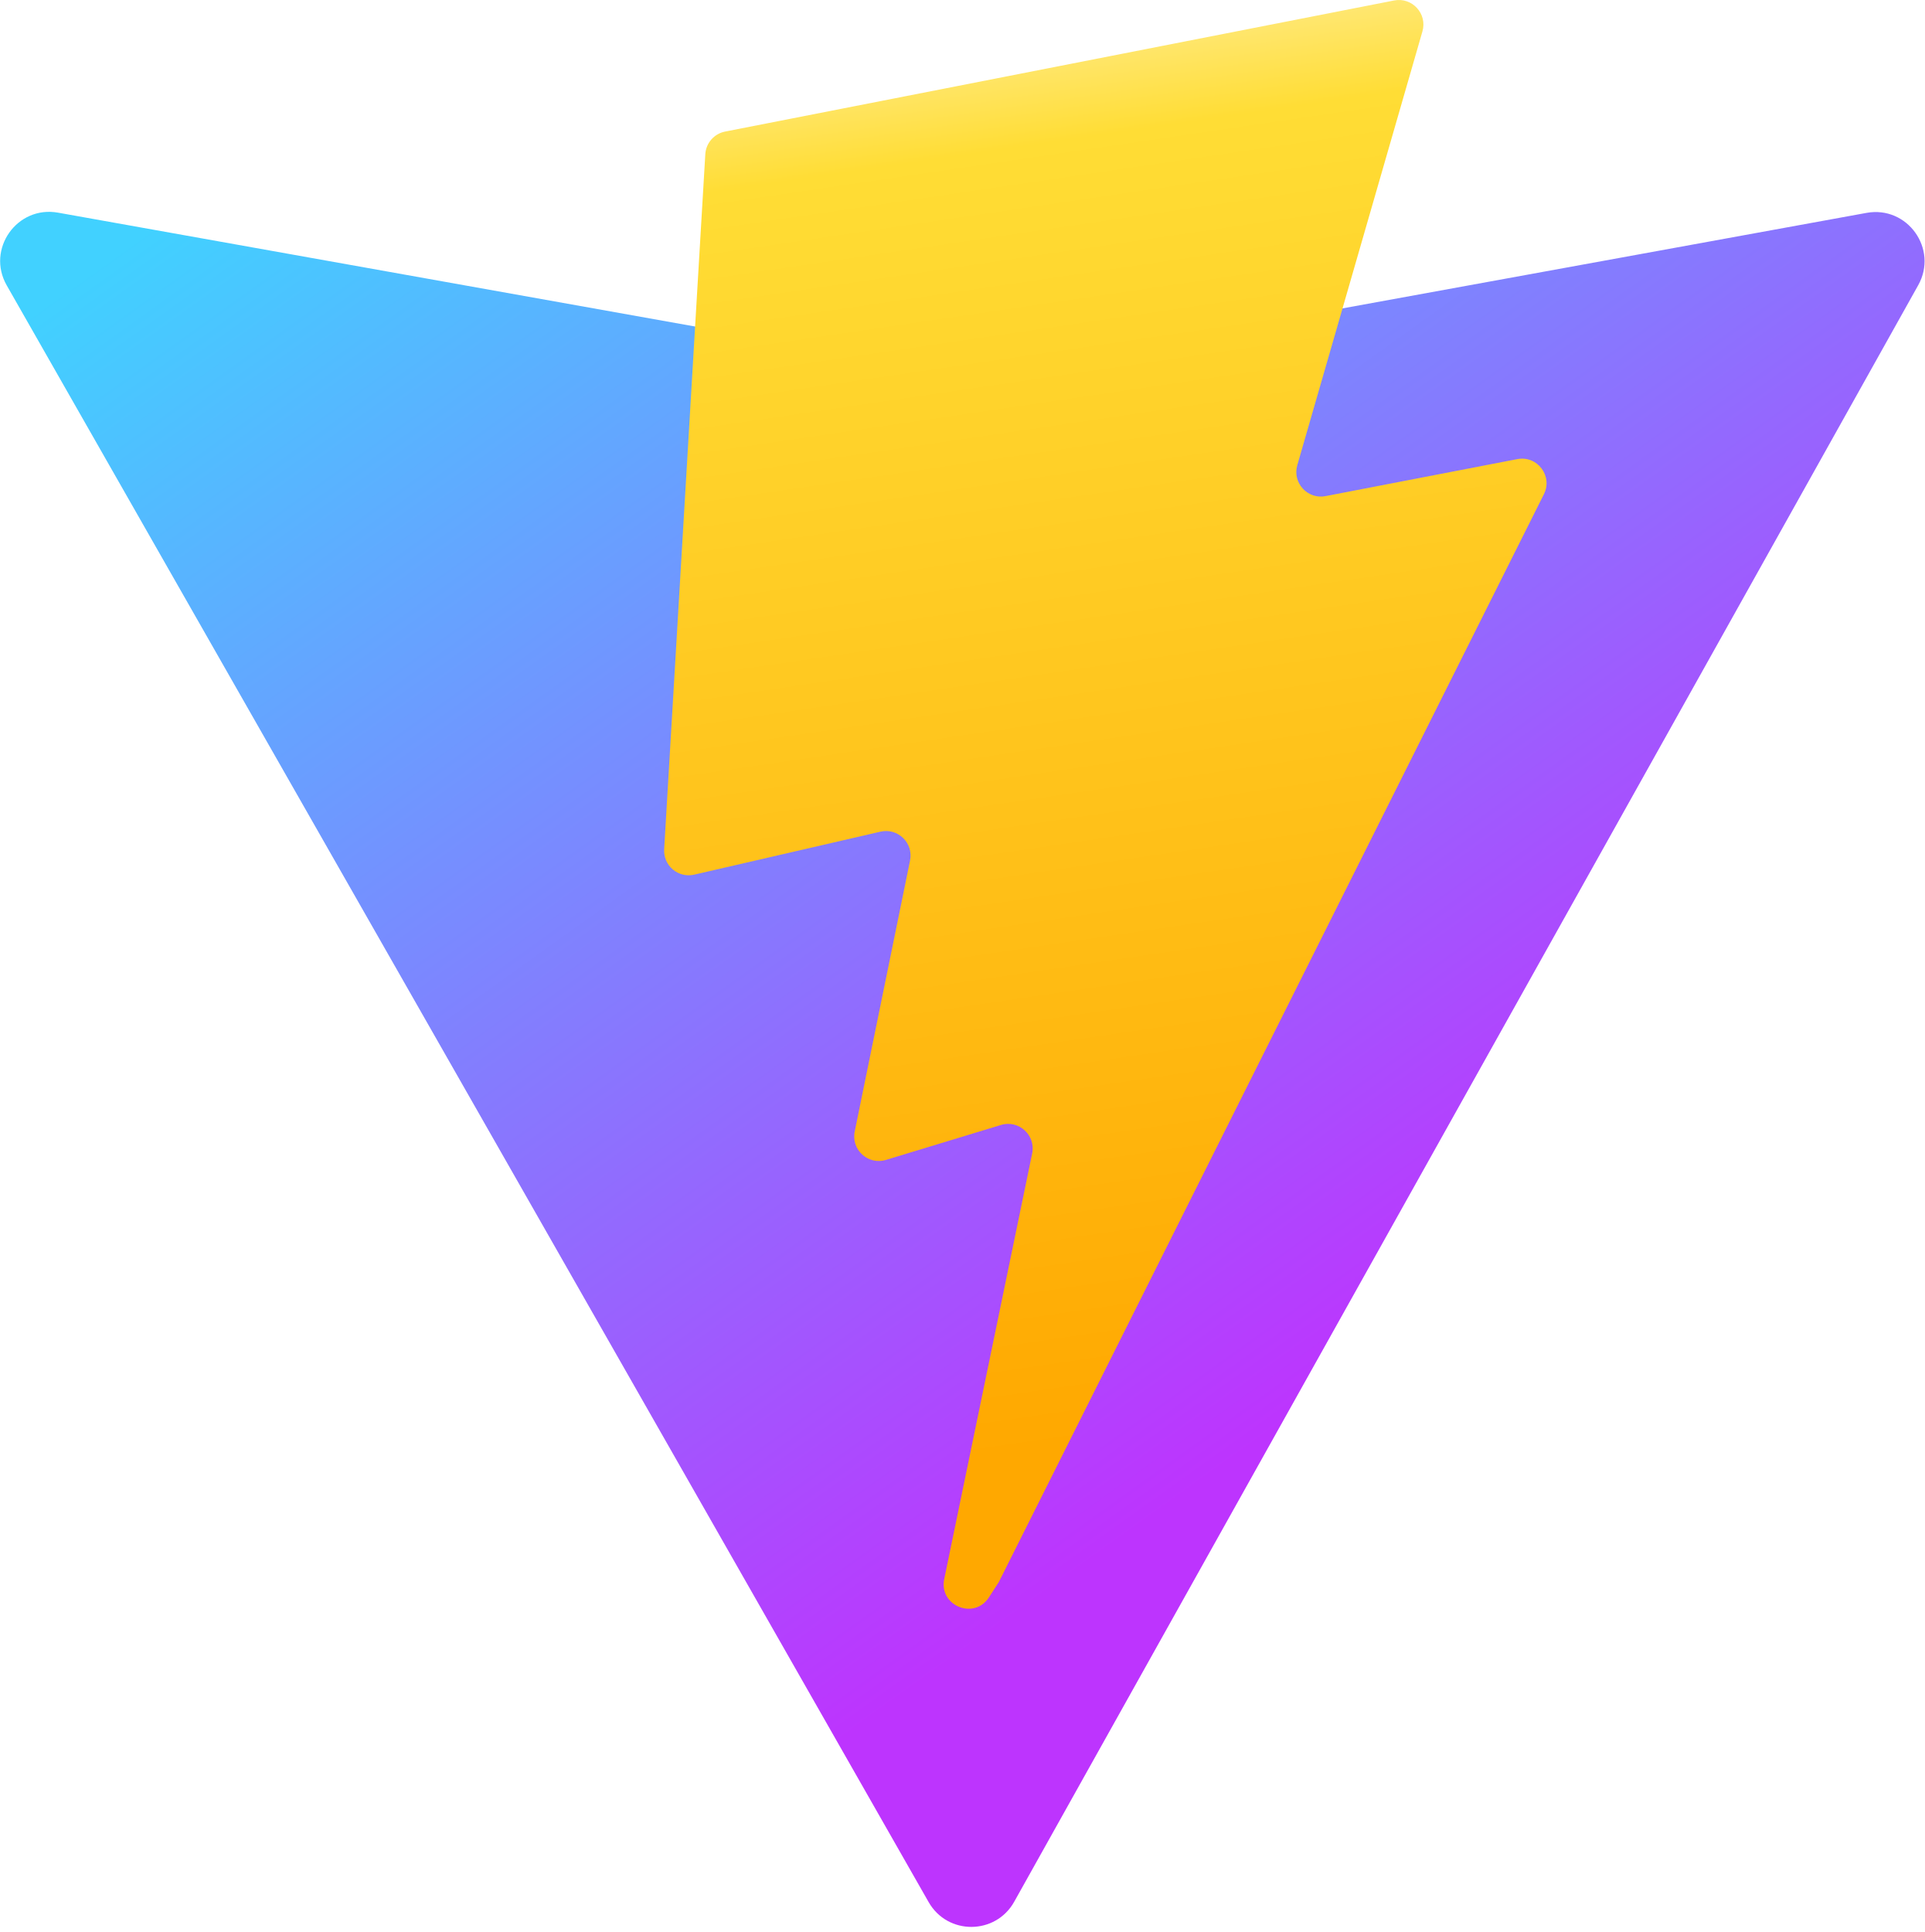
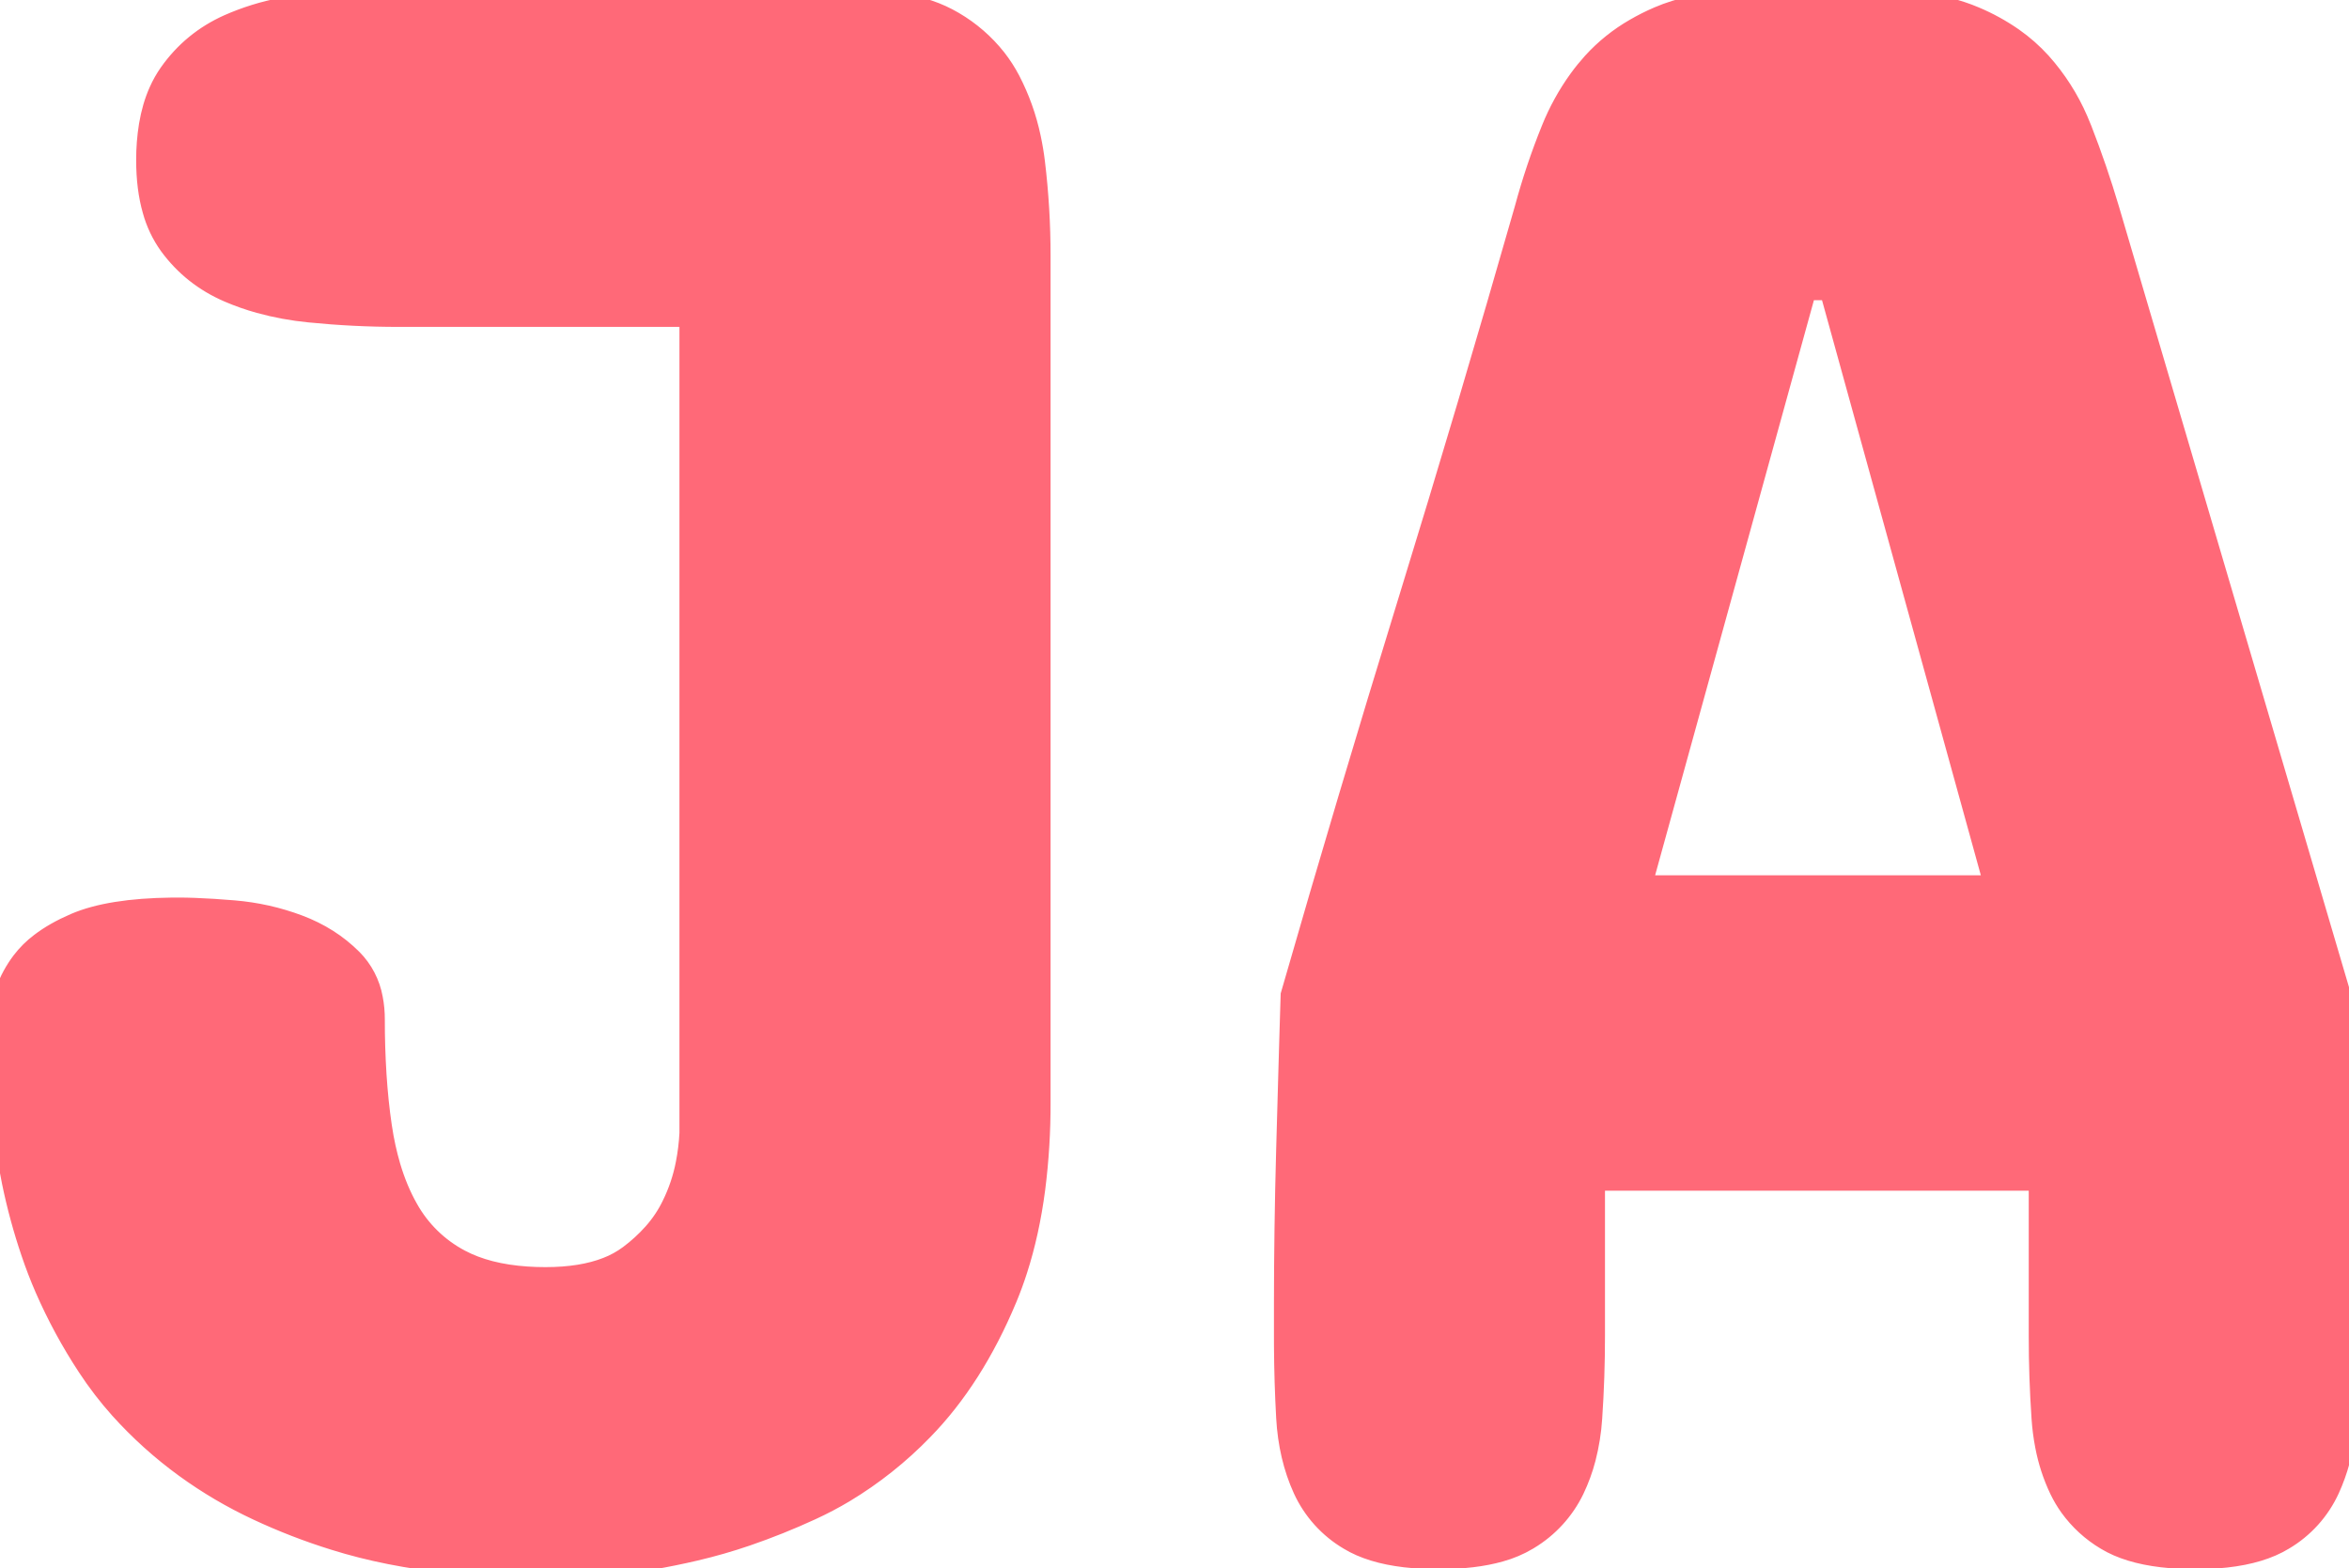
- <svg xmlns="http://www.w3.org/2000/svg" aria-hidden="true" role="img" class="iconify iconify--logos" width="31.88" height="32" preserveAspectRatio="xMidYMid meet" viewBox="0 0 256 257">
-   <defs>
-     <linearGradient id="IconifyId1813088fe1fbc01fb466" x1="-.828%" x2="57.636%" y1="7.652%" y2="78.411%">
-       <stop offset="0%" stop-color="#41D1FF" />
-       <stop offset="100%" stop-color="#BD34FE" />
-     </linearGradient>
-     <linearGradient id="IconifyId1813088fe1fbc01fb467" x1="43.376%" x2="50.316%" y1="2.242%" y2="89.03%">
-       <stop offset="0%" stop-color="#FFEA83" />
-       <stop offset="8.333%" stop-color="#FFDD35" />
-       <stop offset="100%" stop-color="#FFA800" />
-     </linearGradient>
-   </defs>
-   <path fill="url(#IconifyId1813088fe1fbc01fb466)" d="M255.153 37.938L134.897 252.976c-2.483 4.44-8.862 4.466-11.382.048L.875 37.958c-2.746-4.814 1.371-10.646 6.827-9.67l120.385 21.517a6.537 6.537 0 0 0 2.322-.004l117.867-21.483c5.438-.991 9.574 4.796 6.877 9.62Z" />
-   <path fill="url(#IconifyId1813088fe1fbc01fb467)" d="M185.432.063L96.44 17.501a3.268 3.268 0 0 0-2.634 3.014l-5.474 92.456a3.268 3.268 0 0 0 3.997 3.378l24.777-5.718c2.318-.535 4.413 1.507 3.936 3.838l-7.361 36.047c-.495 2.426 1.782 4.5 4.151 3.78l15.304-4.649c2.372-.72 4.652 1.36 4.15 3.788l-11.698 56.621c-.732 3.542 3.979 5.473 5.943 2.437l1.313-2.028l72.516-144.72c1.215-2.423-.88-5.186-3.54-4.672l-25.505 4.922c-2.396.462-4.435-1.77-3.759-4.114l16.646-57.705c.677-2.35-1.37-4.583-3.769-4.113Z" />
+ <svg xmlns="http://www.w3.org/2000/svg" width="103.027" height="68.75" viewBox="0 0 103.027 68.75">
+   <g id="svgGroup" stroke-linecap="round" fill-rule="evenodd" font-size="9pt" stroke="#ff6978" stroke-width="0.25mm" fill="#ff6978" style="stroke:#ff6978;stroke-width:0.25mm;fill:#ff6978">
+     <path d="M 30.273 49.707 L 30.273 13.867 L 17.48 13.867 A 39.233 39.233 0 0 1 13.574 13.672 A 12.889 12.889 0 0 1 11.384 13.268 A 10.666 10.666 0 0 1 10.034 12.793 Q 8.447 12.109 7.446 10.742 A 4.779 4.779 0 0 1 6.72 9.217 Q 6.445 8.258 6.445 7.031 A 9.283 9.283 0 0 1 6.564 5.502 Q 6.701 4.679 6.999 4.013 A 4.65 4.65 0 0 1 7.446 3.223 Q 8.447 1.807 10.034 1.099 A 10.785 10.785 0 0 1 12.389 0.368 A 13.113 13.113 0 0 1 13.574 0.195 A 39.233 39.233 0 0 1 17.48 0 L 37.402 0 Q 39.338 0 40.719 0.473 A 5.818 5.818 0 0 1 41.821 0.977 A 6.639 6.639 0 0 1 43.673 2.586 A 6.239 6.239 0 0 1 44.287 3.54 A 9.87 9.87 0 0 1 45.178 6.036 A 12.019 12.019 0 0 1 45.361 7.129 A 33.859 33.859 0 0 1 45.605 11.231 L 45.605 48.34 A 29.29 29.29 0 0 1 45.373 52.139 Q 45.121 54.065 44.594 55.699 A 15.788 15.788 0 0 1 44.141 56.934 Q 42.676 60.449 40.454 62.72 A 16.953 16.953 0 0 1 37.033 65.441 A 15.234 15.234 0 0 1 35.571 66.211 A 30.001 30.001 0 0 1 32.734 67.349 A 23.389 23.389 0 0 1 30.493 67.993 Q 28.525 68.451 26.961 68.6 A 16.76 16.76 0 0 1 26.27 68.652 Q 24.794 68.732 24.165 68.747 A 10.553 10.553 0 0 1 23.926 68.75 A 39.858 39.858 0 0 1 19.808 68.549 Q 16.978 68.254 14.673 67.529 A 26.472 26.472 0 0 1 11.302 66.224 A 19.229 19.229 0 0 1 8.13 64.356 A 18.372 18.372 0 0 1 5.276 61.785 A 15.561 15.561 0 0 1 3.857 59.937 A 22.973 22.973 0 0 1 2 56.512 A 20.032 20.032 0 0 1 1.392 54.932 A 25.638 25.638 0 0 1 0.552 51.834 A 21.209 21.209 0 0 1 0.269 50.049 A 48.644 48.644 0 0 1 0.105 48.38 Q 0.039 47.558 0.015 46.832 A 24.718 24.718 0 0 1 0 45.996 A 11.11 11.11 0 0 1 0.017 45.402 Q 0.046 44.87 0.122 44.214 A 3.88 3.88 0 0 1 0.578 42.805 A 5.006 5.006 0 0 1 0.977 42.188 A 4.158 4.158 0 0 1 1.781 41.389 Q 2.403 40.912 3.296 40.527 Q 4.808 39.876 7.541 39.845 A 24.31 24.31 0 0 1 7.813 39.844 Q 8.476 39.844 9.366 39.9 A 45.063 45.063 0 0 1 10.254 39.966 Q 11.719 40.088 13.086 40.601 Q 14.453 41.113 15.43 42.09 A 3.256 3.256 0 0 1 16.32 43.801 A 4.74 4.74 0 0 1 16.406 44.727 A 37.679 37.679 0 0 0 16.481 47.155 Q 16.558 48.342 16.713 49.395 A 23.006 23.006 0 0 0 16.724 49.463 A 12.662 12.662 0 0 0 17.099 51.179 Q 17.404 52.203 17.871 53.027 A 5.645 5.645 0 0 0 20.166 55.274 Q 21.36 55.911 23.107 56.028 A 12.197 12.197 0 0 0 23.926 56.055 Q 25.522 56.055 26.629 55.62 A 4.122 4.122 0 0 0 27.612 55.078 A 7.13 7.13 0 0 0 28.666 54.113 A 5.371 5.371 0 0 0 29.492 52.881 A 7.242 7.242 0 0 0 30.108 51.052 A 9.472 9.472 0 0 0 30.273 49.707 Z M 92.48 9.18 L 102.637 43.652 Q 102.734 46.973 102.881 50.44 A 163.066 163.066 0 0 1 103.018 55.502 A 145.869 145.869 0 0 1 103.027 57.129 L 103.027 58.594 A 51.744 51.744 0 0 1 102.934 61.747 A 46.896 46.896 0 0 1 102.905 62.183 A 9.794 9.794 0 0 1 102.593 64.073 A 8.103 8.103 0 0 1 102.148 65.308 A 4.975 4.975 0 0 1 100.146 67.529 Q 99.172 68.121 97.628 68.291 A 12.264 12.264 0 0 1 96.289 68.359 A 12.494 12.494 0 0 1 94.834 68.28 Q 93.328 68.103 92.383 67.529 A 5.285 5.285 0 0 1 90.797 66.078 A 5.091 5.091 0 0 1 90.356 65.332 A 7.83 7.83 0 0 1 89.732 63.42 A 9.944 9.944 0 0 1 89.575 62.207 A 52.165 52.165 0 0 1 89.453 58.594 L 89.453 51.758 L 69.922 51.758 L 69.922 58.594 A 52.165 52.165 0 0 1 69.8 62.207 A 9.494 9.494 0 0 1 69.519 63.965 A 7.571 7.571 0 0 1 69.019 65.332 A 5.15 5.15 0 0 1 67.035 67.503 A 6.16 6.16 0 0 1 66.992 67.529 A 4.878 4.878 0 0 1 65.802 68.035 Q 64.673 68.359 63.086 68.359 A 12.494 12.494 0 0 1 61.63 68.28 Q 60.125 68.103 59.18 67.529 A 4.975 4.975 0 0 1 57.178 65.308 Q 56.543 63.916 56.445 62.183 A 63.052 63.052 0 0 1 56.349 59.056 A 69.637 69.637 0 0 1 56.348 58.594 L 56.348 57.129 A 206.404 206.404 0 0 1 56.354 55.567 A 247.62 247.62 0 0 1 56.372 53.906 Q 56.396 52.197 56.445 50.44 A 8934.348 8934.348 0 0 1 56.543 46.948 A 1159.521 1159.521 0 0 1 56.592 45.258 A 992.563 992.563 0 0 1 56.641 43.652 A 941.65 941.65 0 0 1 61.768 26.441 Q 64.453 17.725 66.895 9.18 Q 67.383 7.373 68.066 5.689 A 10.216 10.216 0 0 1 69.276 3.494 A 9.176 9.176 0 0 1 69.873 2.759 A 7.649 7.649 0 0 1 71.717 1.278 A 9.56 9.56 0 0 1 72.754 0.757 Q 74.12 0.169 76.077 0.038 A 17.519 17.519 0 0 1 77.246 0 L 82.129 0 A 15.748 15.748 0 0 1 84.016 0.107 Q 85.483 0.284 86.597 0.757 A 9.072 9.072 0 0 1 88.282 1.683 A 7.284 7.284 0 0 1 89.502 2.759 A 9.34 9.34 0 0 1 91.112 5.274 A 10.788 10.788 0 0 1 91.284 5.689 A 43.935 43.935 0 0 1 92.48 9.18 Z M 79.199 12.695 L 71.973 38.867 L 87.5 38.867 L 80.273 12.695 L 79.199 12.695 Z" vector-effect="non-scaling-stroke" />
+   </g>
</svg>
